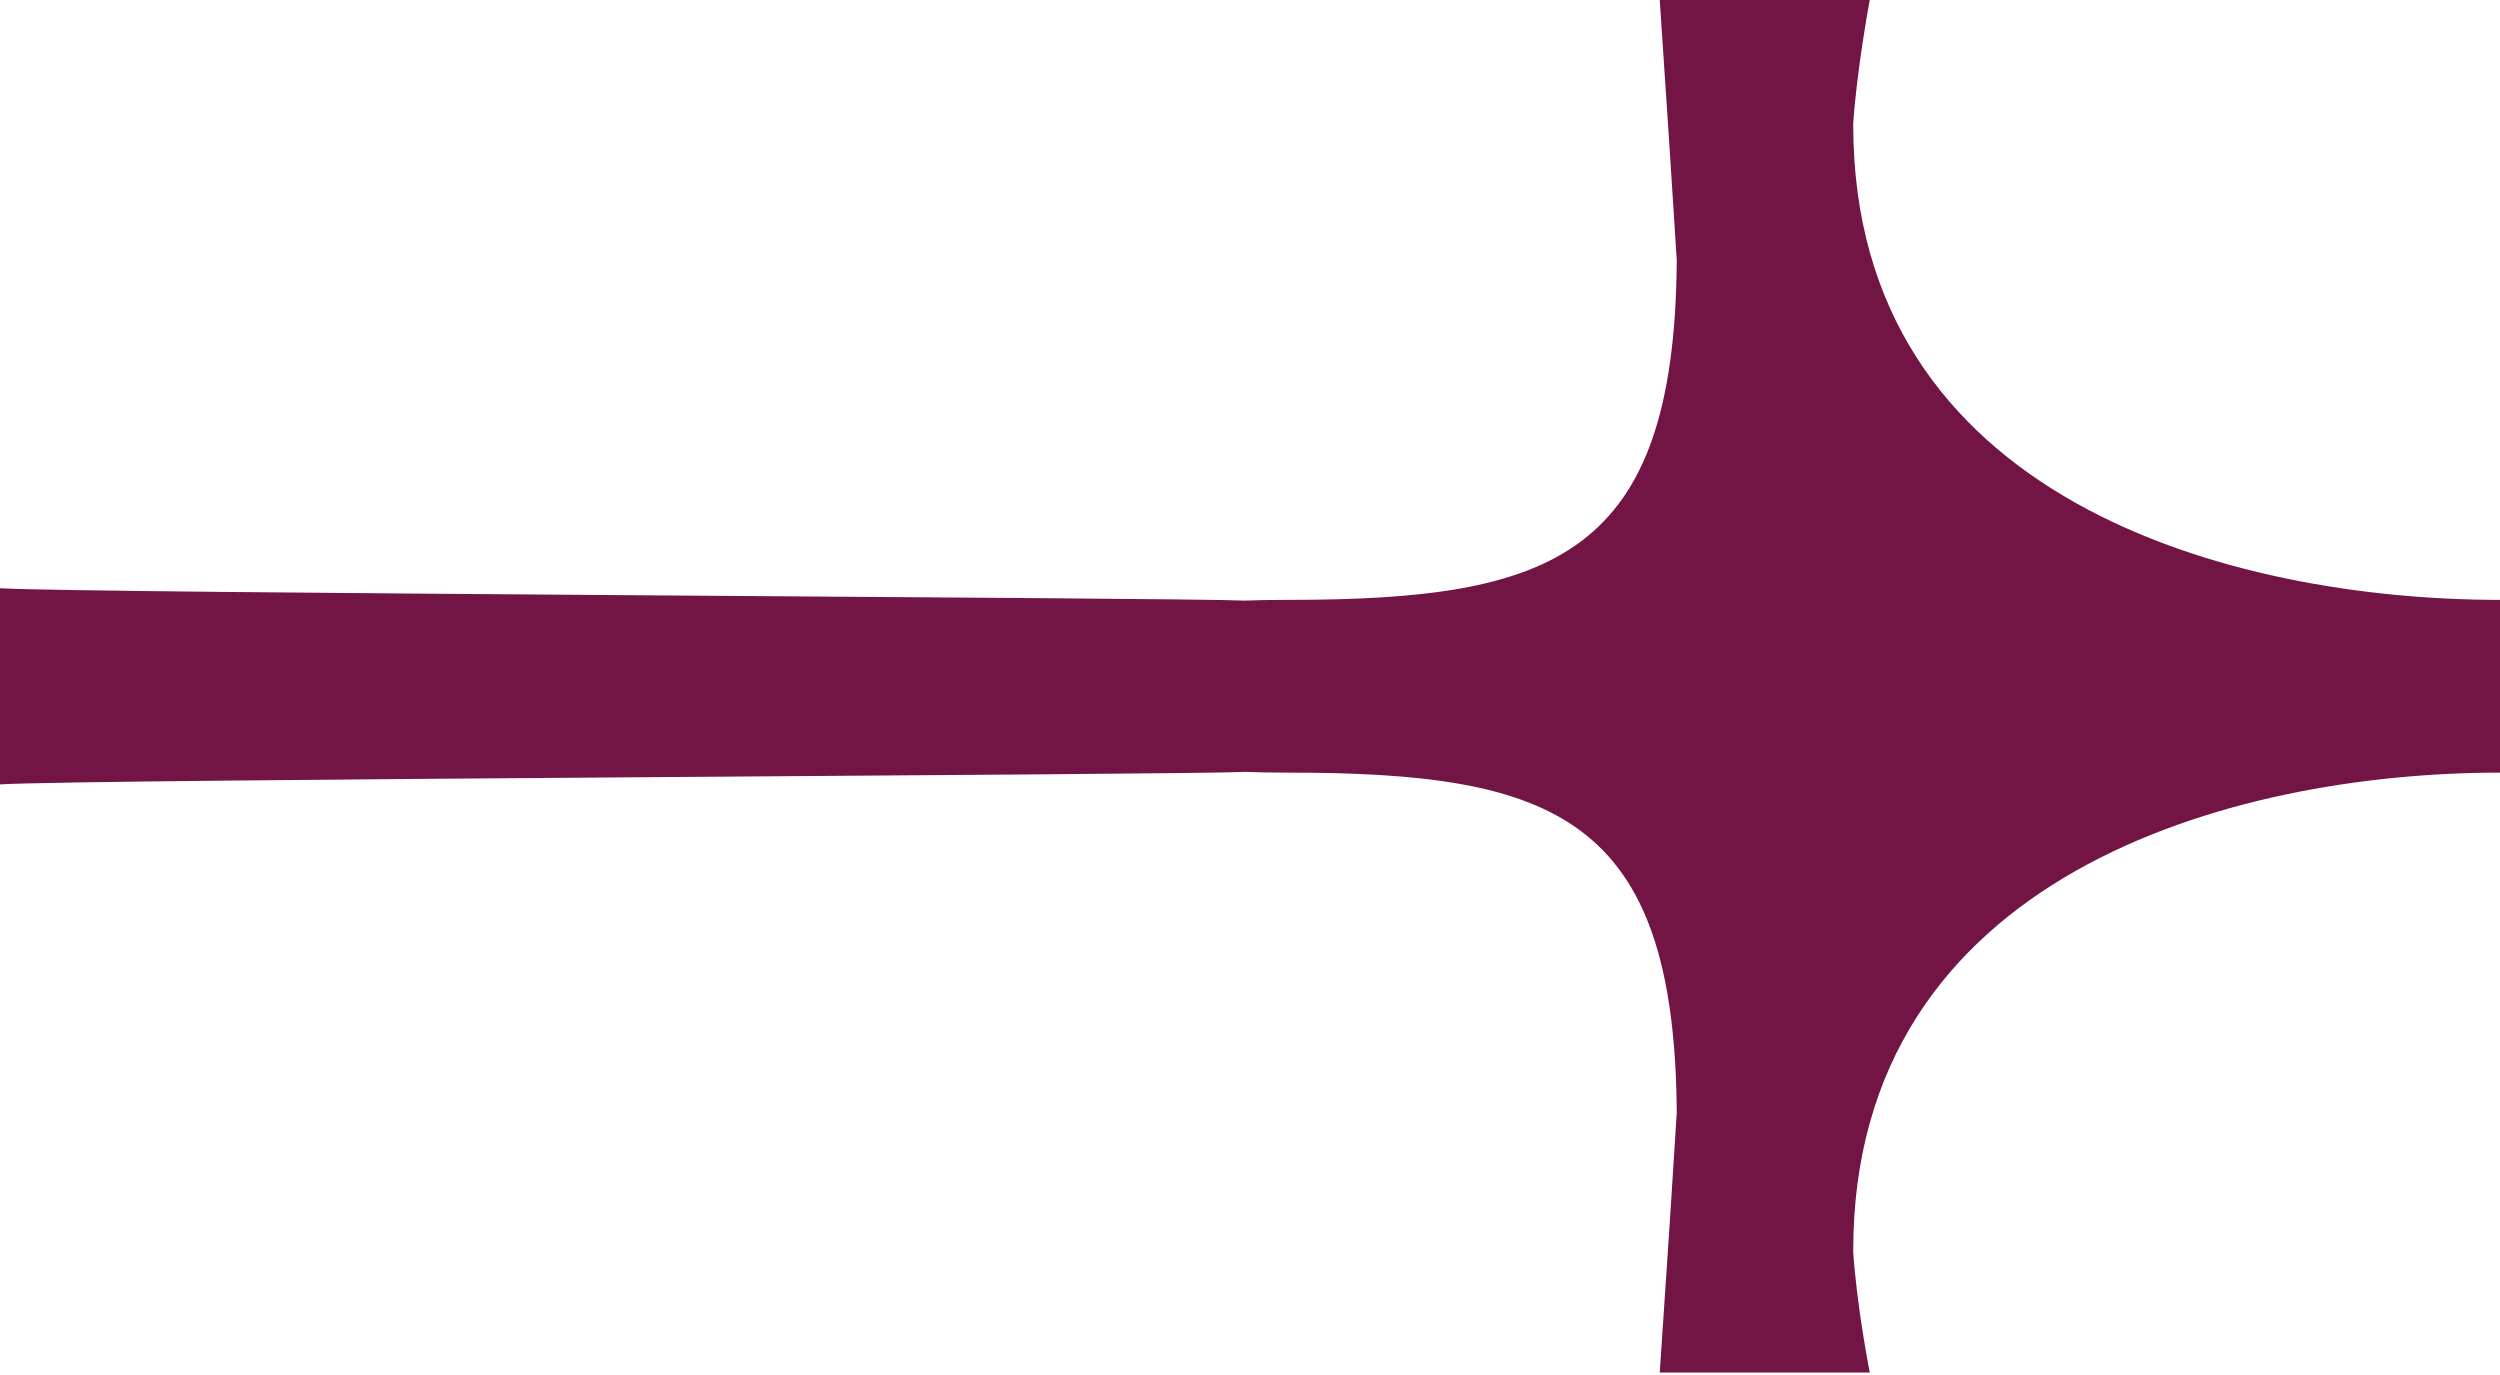
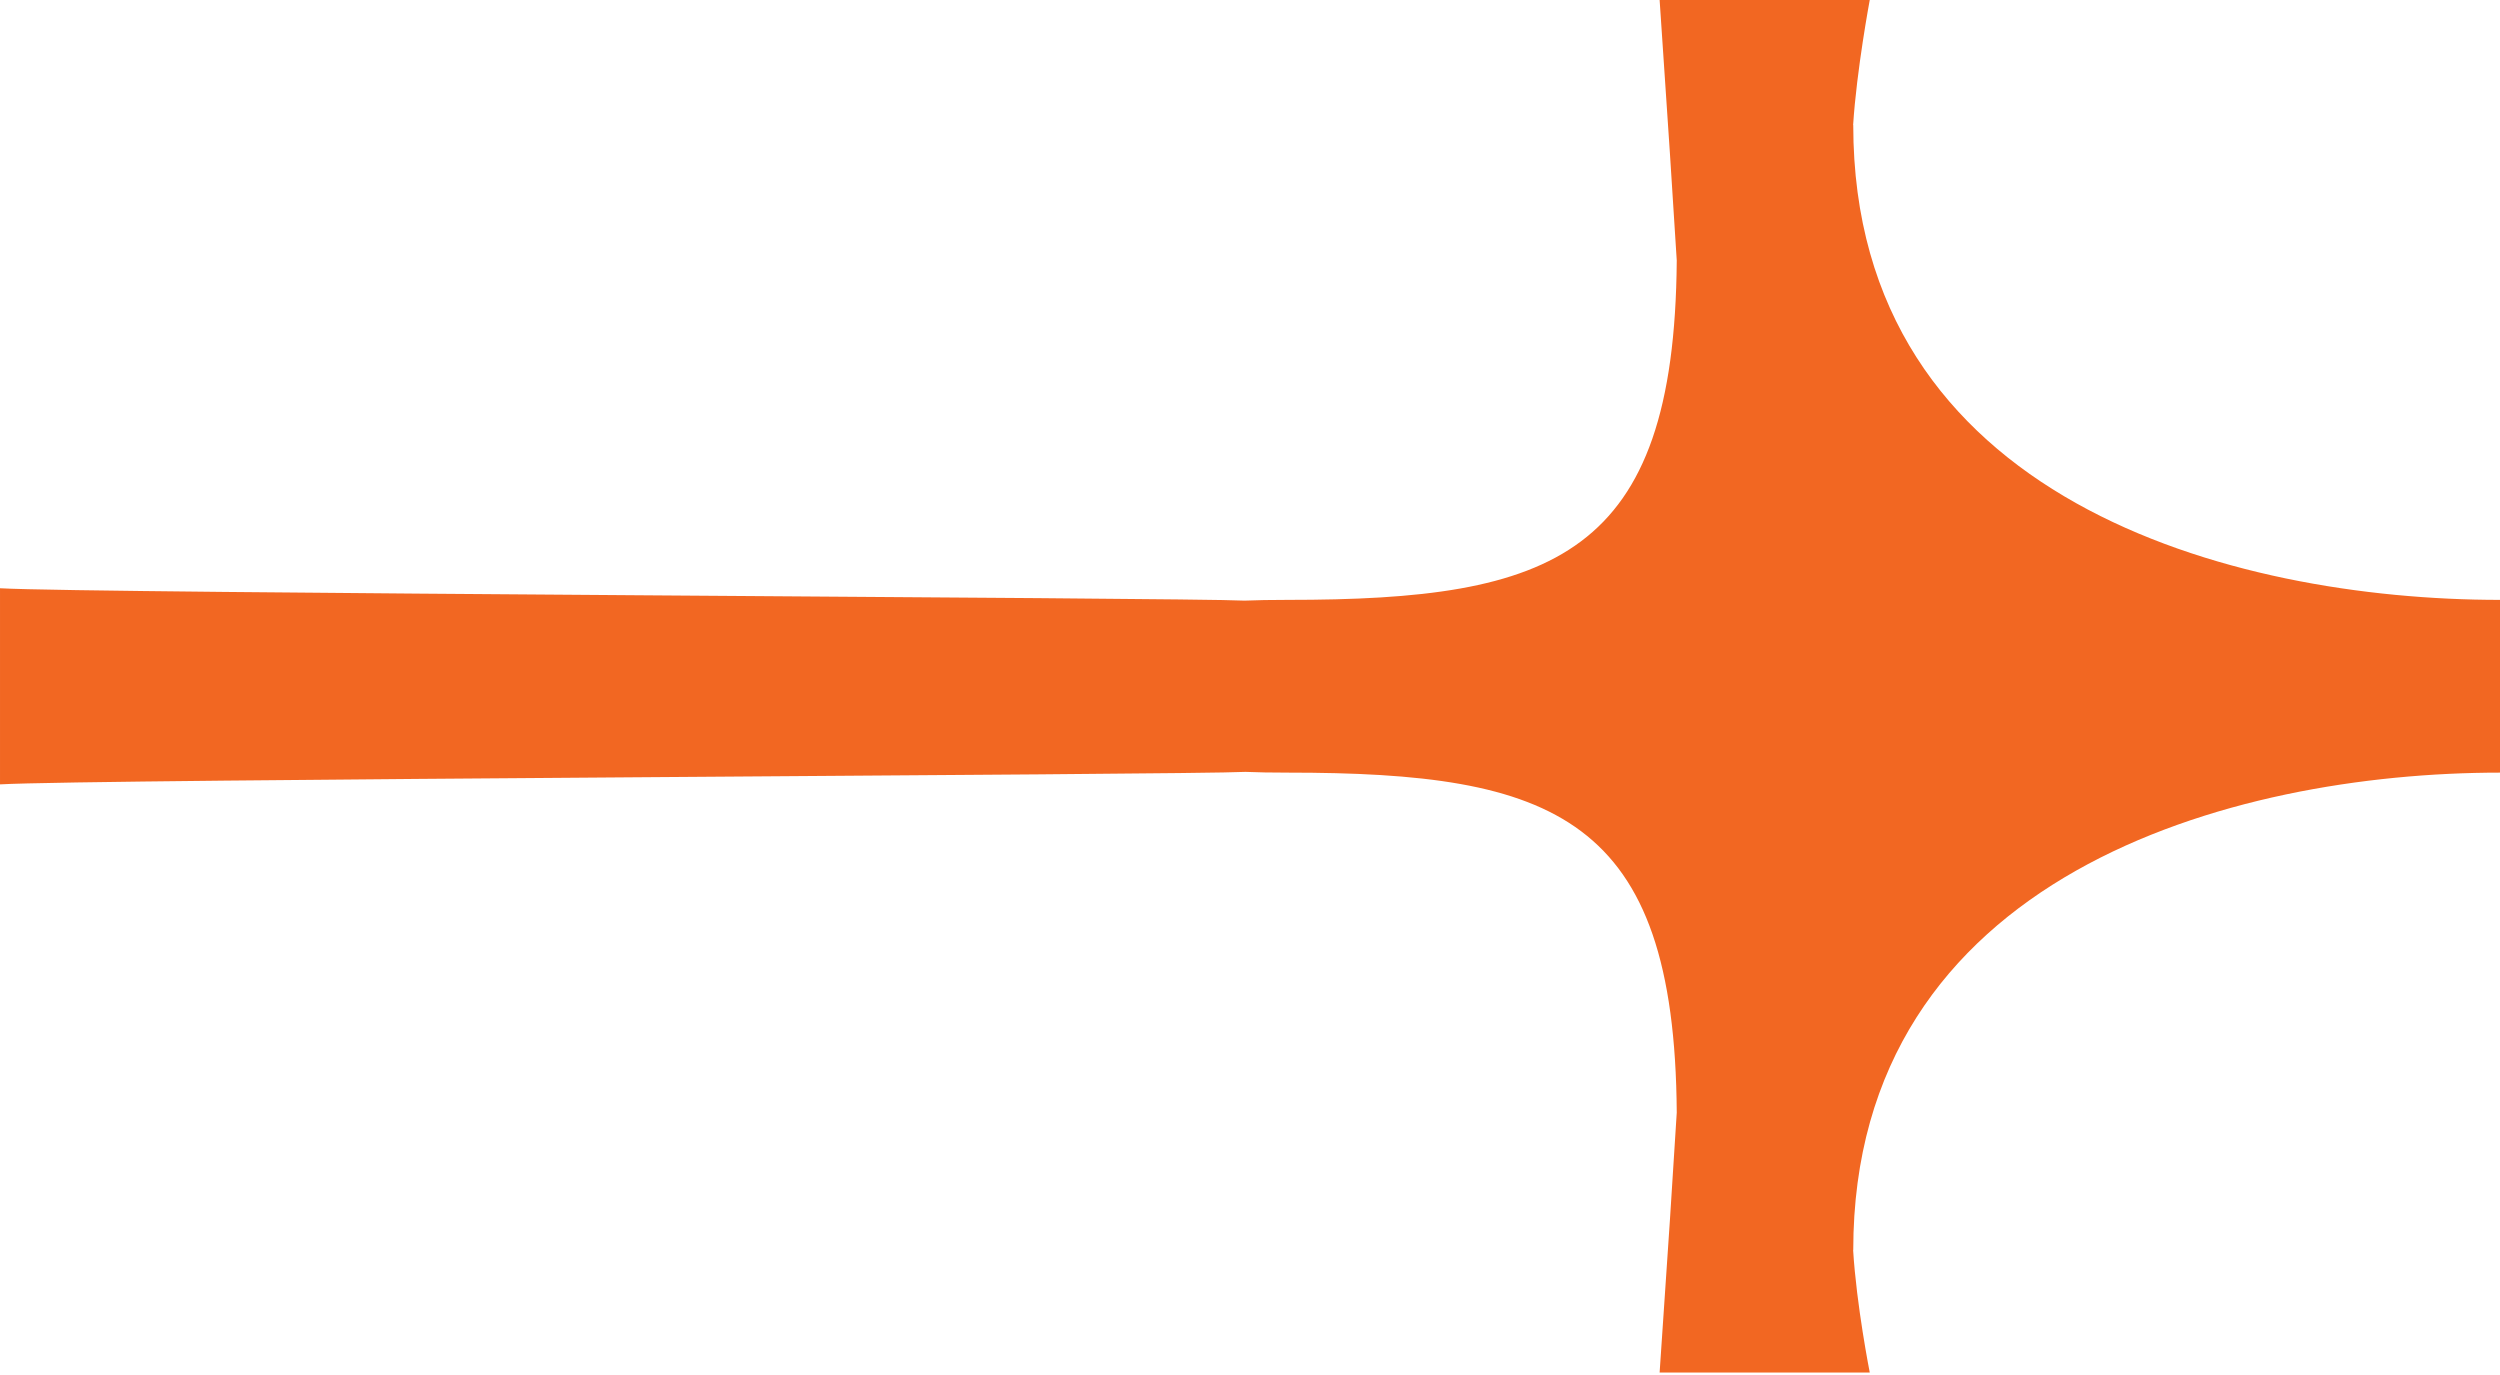
<svg xmlns="http://www.w3.org/2000/svg" width="20" height="11" viewBox="0 0 20 11" fill="none">
-   <path d="M20 6.181C17.852 6.181 14.826 7 14.826 10.002L14.825 10C14.852 10.445 14.958 10.98 14.958 10.98H13.278C13.342 10.04 13.387 9.344 13.414 8.901C13.398 6.526 12.43 6.181 10.3 6.181C10.171 6.181 10.06 6.179 9.964 6.175C9.52 6.199 0.709 6.233 0 6.275V4.706C0.705 4.747 9.514 4.781 9.956 4.805C10.054 4.801 10.168 4.799 10.3 4.799C12.428 4.799 13.397 4.455 13.414 2.084C13.387 1.644 13.342 0.95 13.278 0H14.958C14.958 0 14.853 0.559 14.825 1.001L14.826 1C14.826 4 17.852 4.799 20 4.799C20 5.26 20 6 20 6.181Z" fill="#721444" />
+   <path d="M20 6.181C17.852 6.181 14.826 7 14.826 10.002L14.825 10C14.852 10.445 14.958 10.98 14.958 10.98H13.277C13.342 10.04 13.387 9.344 13.414 8.901C13.398 6.526 12.43 6.181 10.3 6.181C10.171 6.181 10.059 6.179 9.964 6.175C9.52 6.199 0.709 6.233 6.10352e-05 6.275V4.706C0.705 4.747 9.514 4.781 9.956 4.805C10.053 4.801 10.168 4.799 10.3 4.799C12.428 4.799 13.396 4.455 13.414 2.084C13.387 1.644 13.342 0.95 13.277 0H14.958C14.958 0 14.853 0.559 14.825 1.001L14.826 1C14.826 4 17.852 4.799 20 4.799C20 5.26 20 6 20 6.181Z" fill="#F26722" />
</svg>
